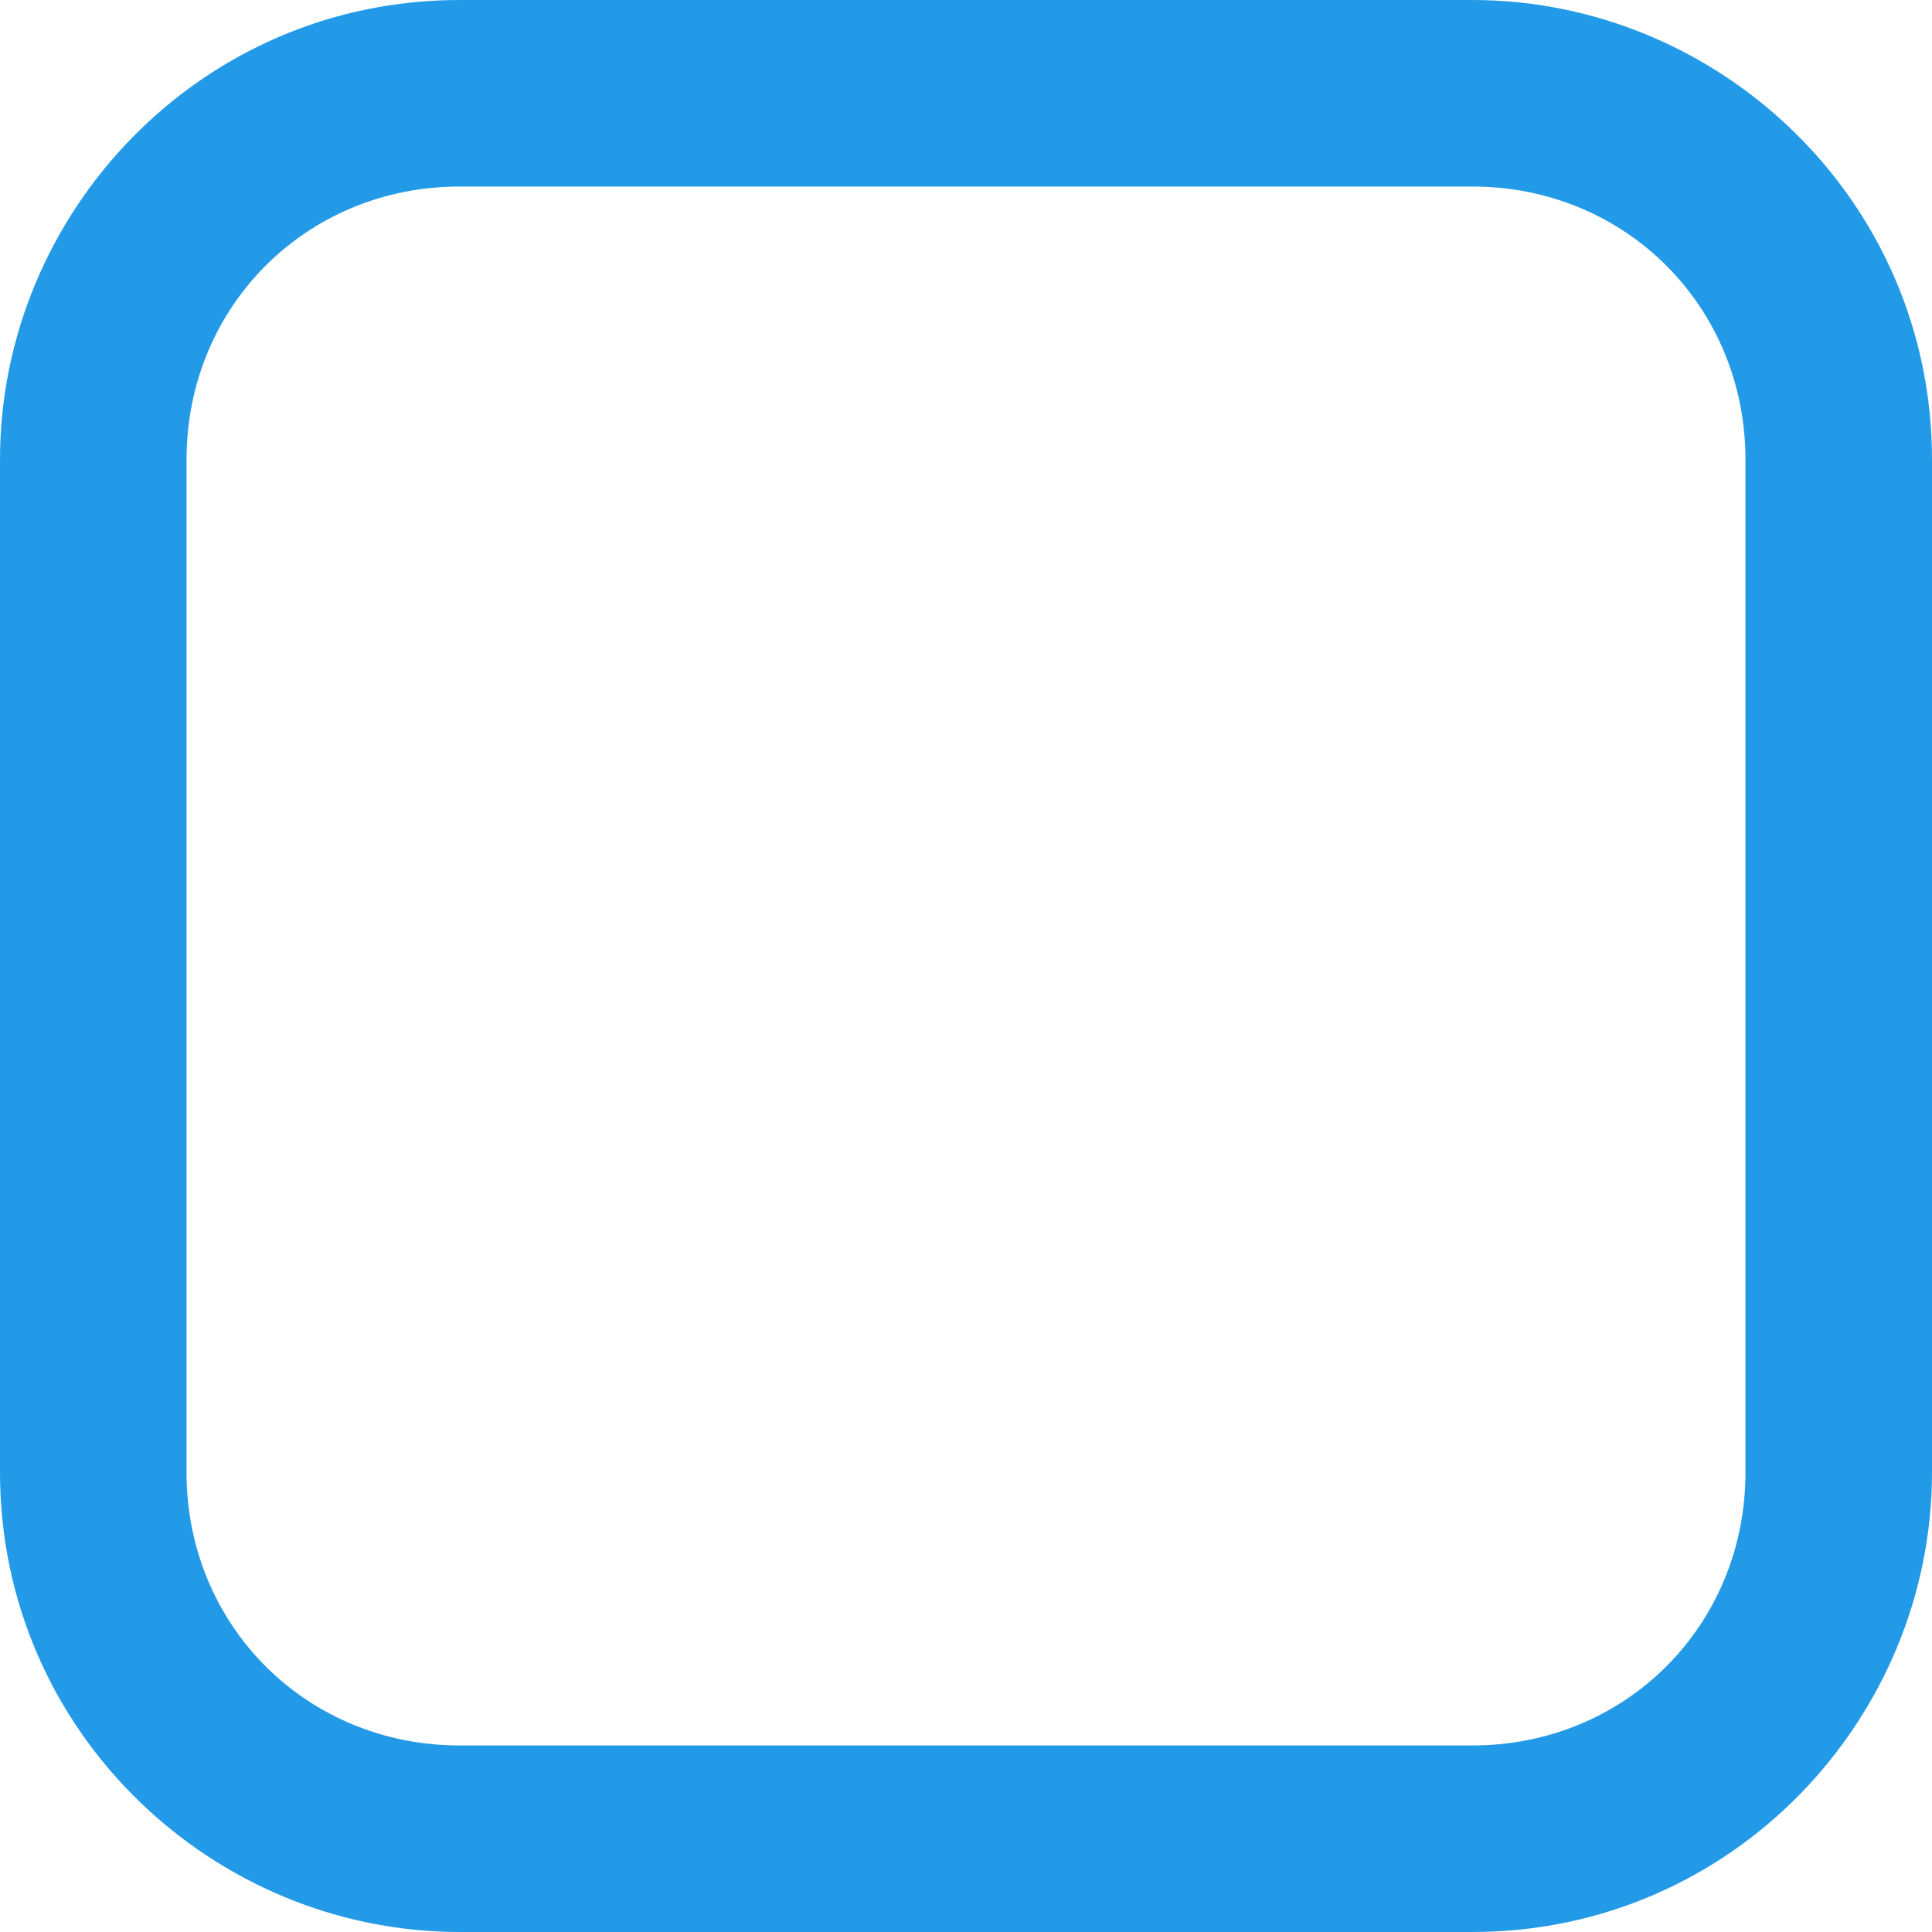
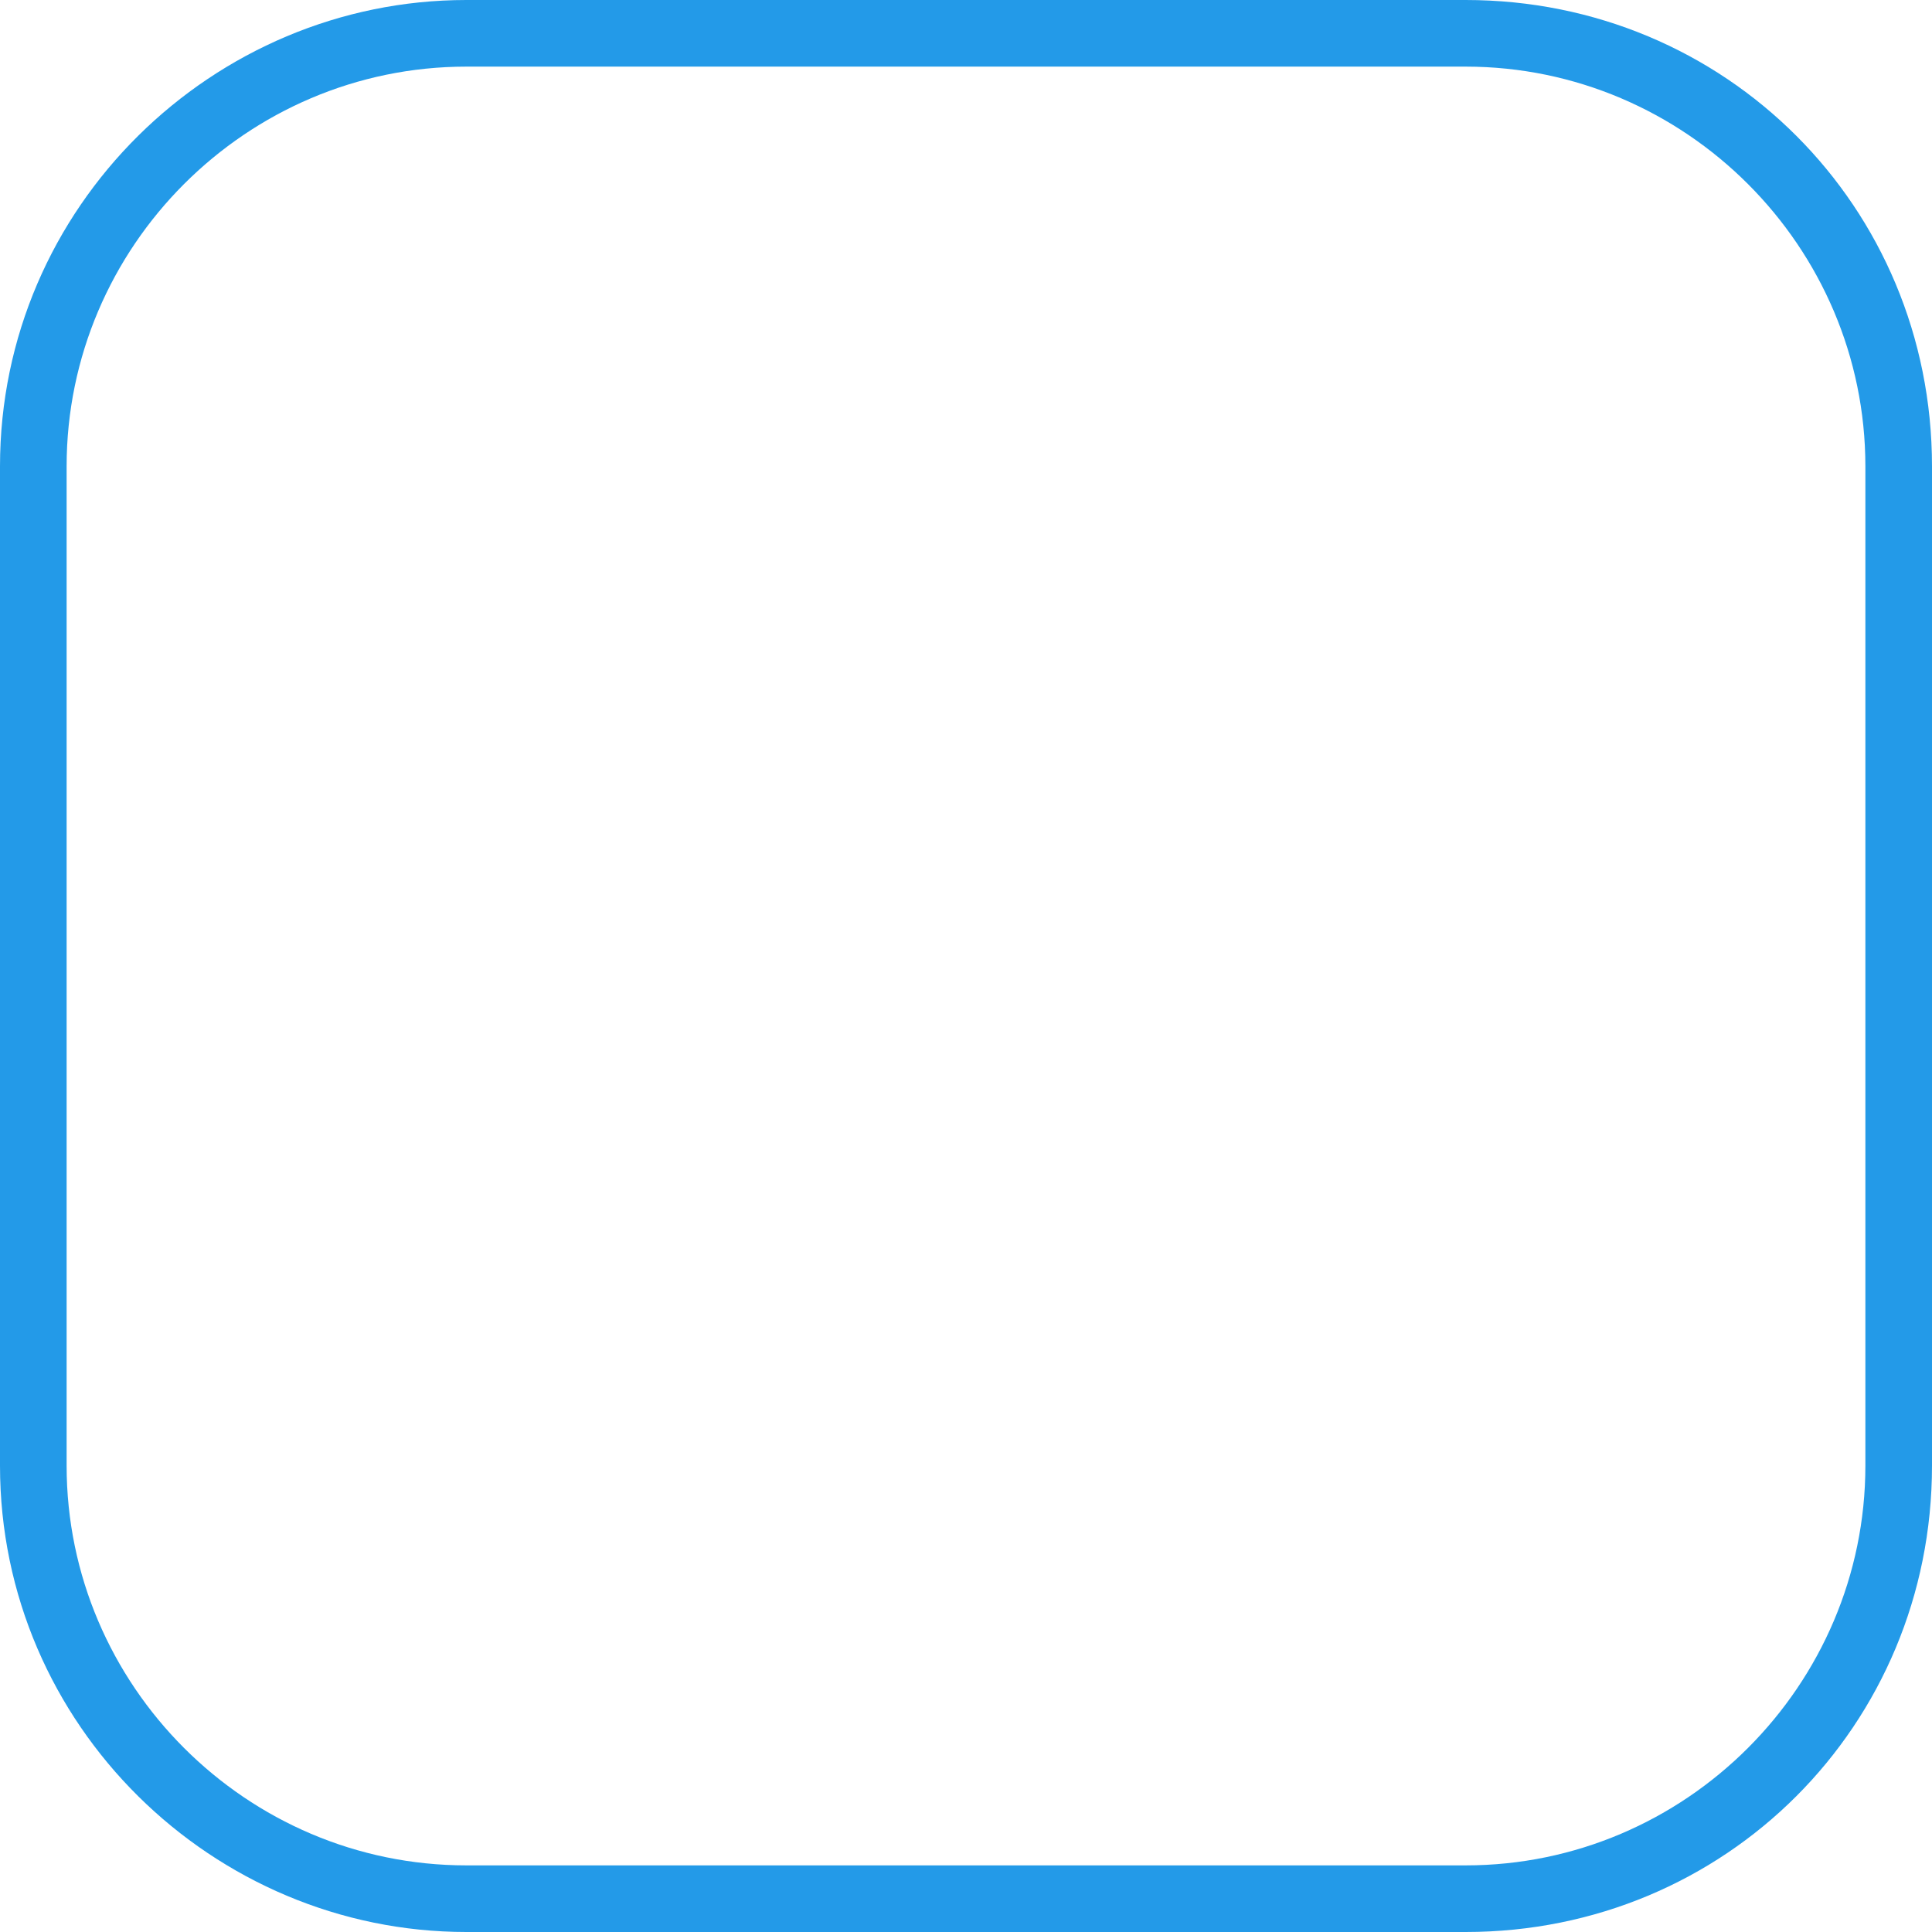
- <svg xmlns="http://www.w3.org/2000/svg" version="1.1" x="0px" y="0px" viewBox="0 0 29 29" style="enable-background:new 0 0 29 29;" xml:space="preserve">
-   <path fill="#239AE8" d="M22.1,2.8c2.3,0,4.1,1.8,4.1,4.1v15.2c0,2.3-1.8,4.1-4.1,4.1H6.9c-2.3,0-4.1-1.8-4.1-4.1V6.9  c0-2.3,1.8-4.1,4.1-4.1L22.1,2.8 M22.1,0H6.9C3,0,0,3.2,0,6.9v15.2C0,26,3.2,29,6.9,29h15.2c3.9,0,6.9-3.2,6.9-6.9V6.9  C29,3,25.8,0,22.1,0L22.1,0z" />
+ <svg xmlns="http://www.w3.org/2000/svg" version="1.1" id="Layer_1" x="0px" y="0px" viewBox="0 0 29 29" style="enable-background:new 0 0 29 29;" xml:space="preserve">
+   <style type="text/css">
+ 	.st0{fill:#239AE8;}
+ </style>
+   <path class="st0" d="M22,1c3.3,0,6,2.7,6,6v15c0,3.3-2.7,6-6,6H7c-3.3,0-6-2.7-6-6V7c0-3.3,2.7-6,6-6H22 M22,0H7C3.2,0,0,3.1,0,7v15  c0,3.9,3.2,7,7,7h15c3.9,0,7-3.1,7-7V7C29,3.1,25.9,0,22,0L22,0z" />
</svg>
